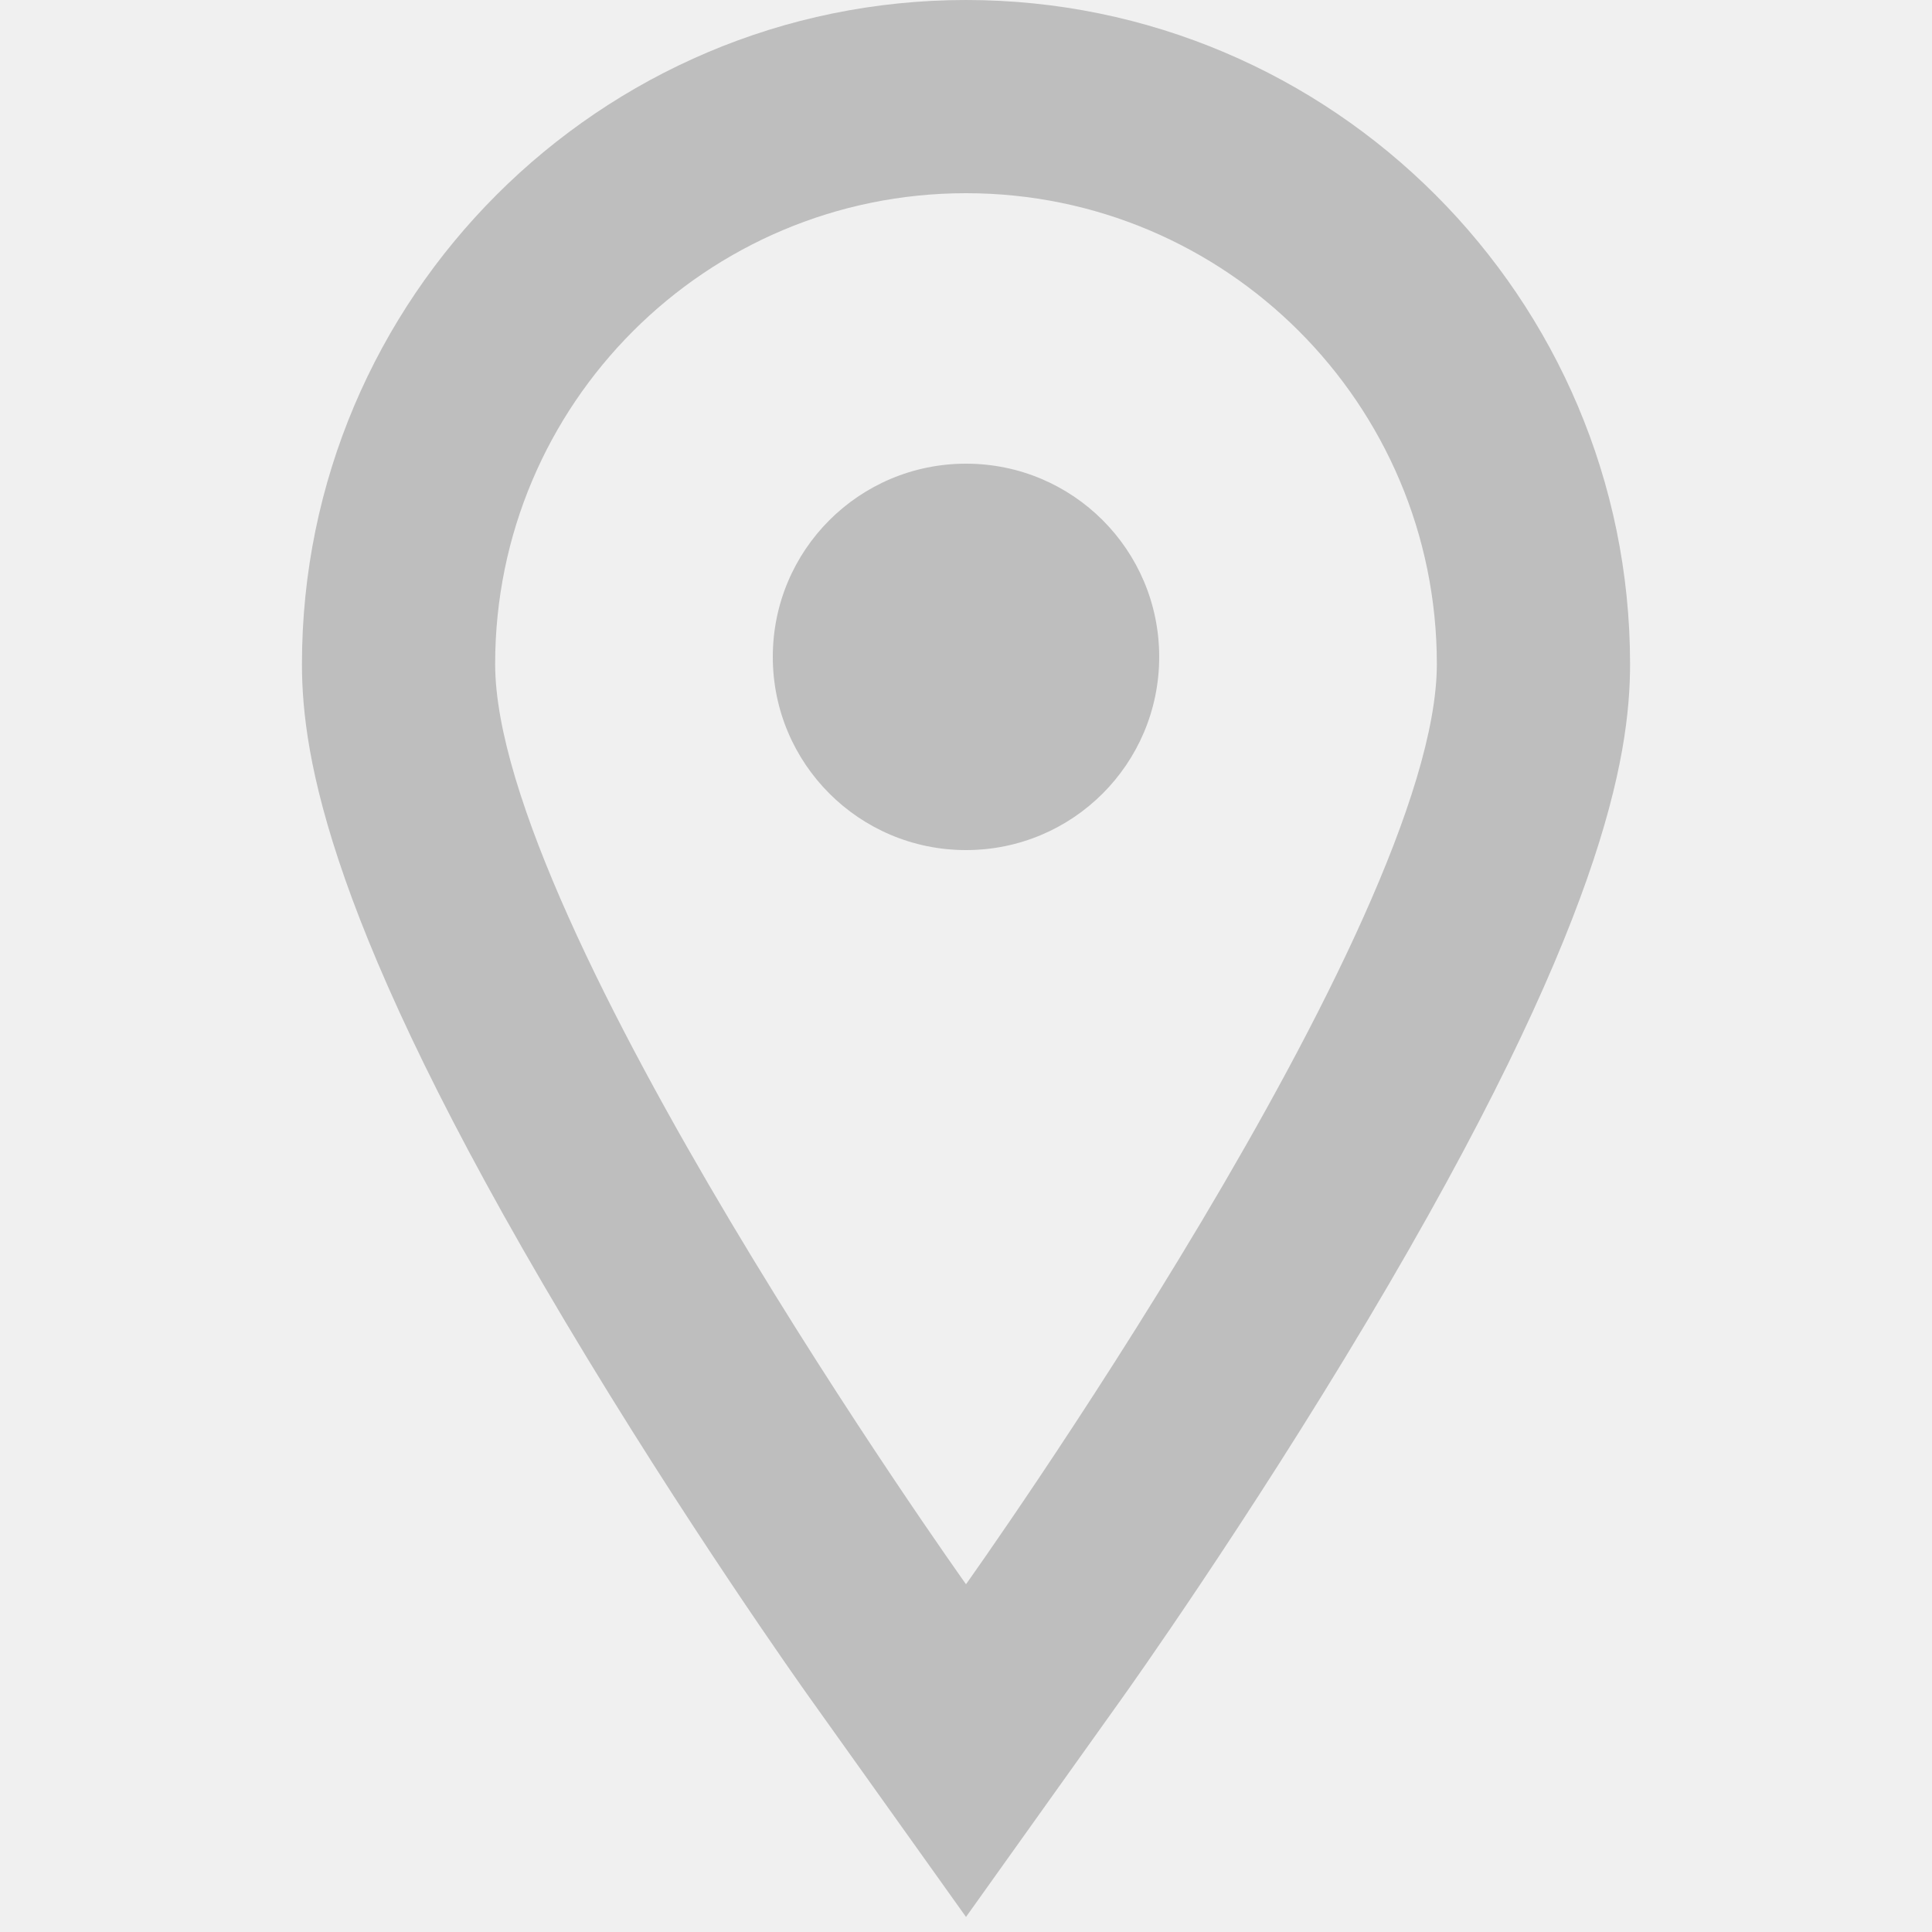
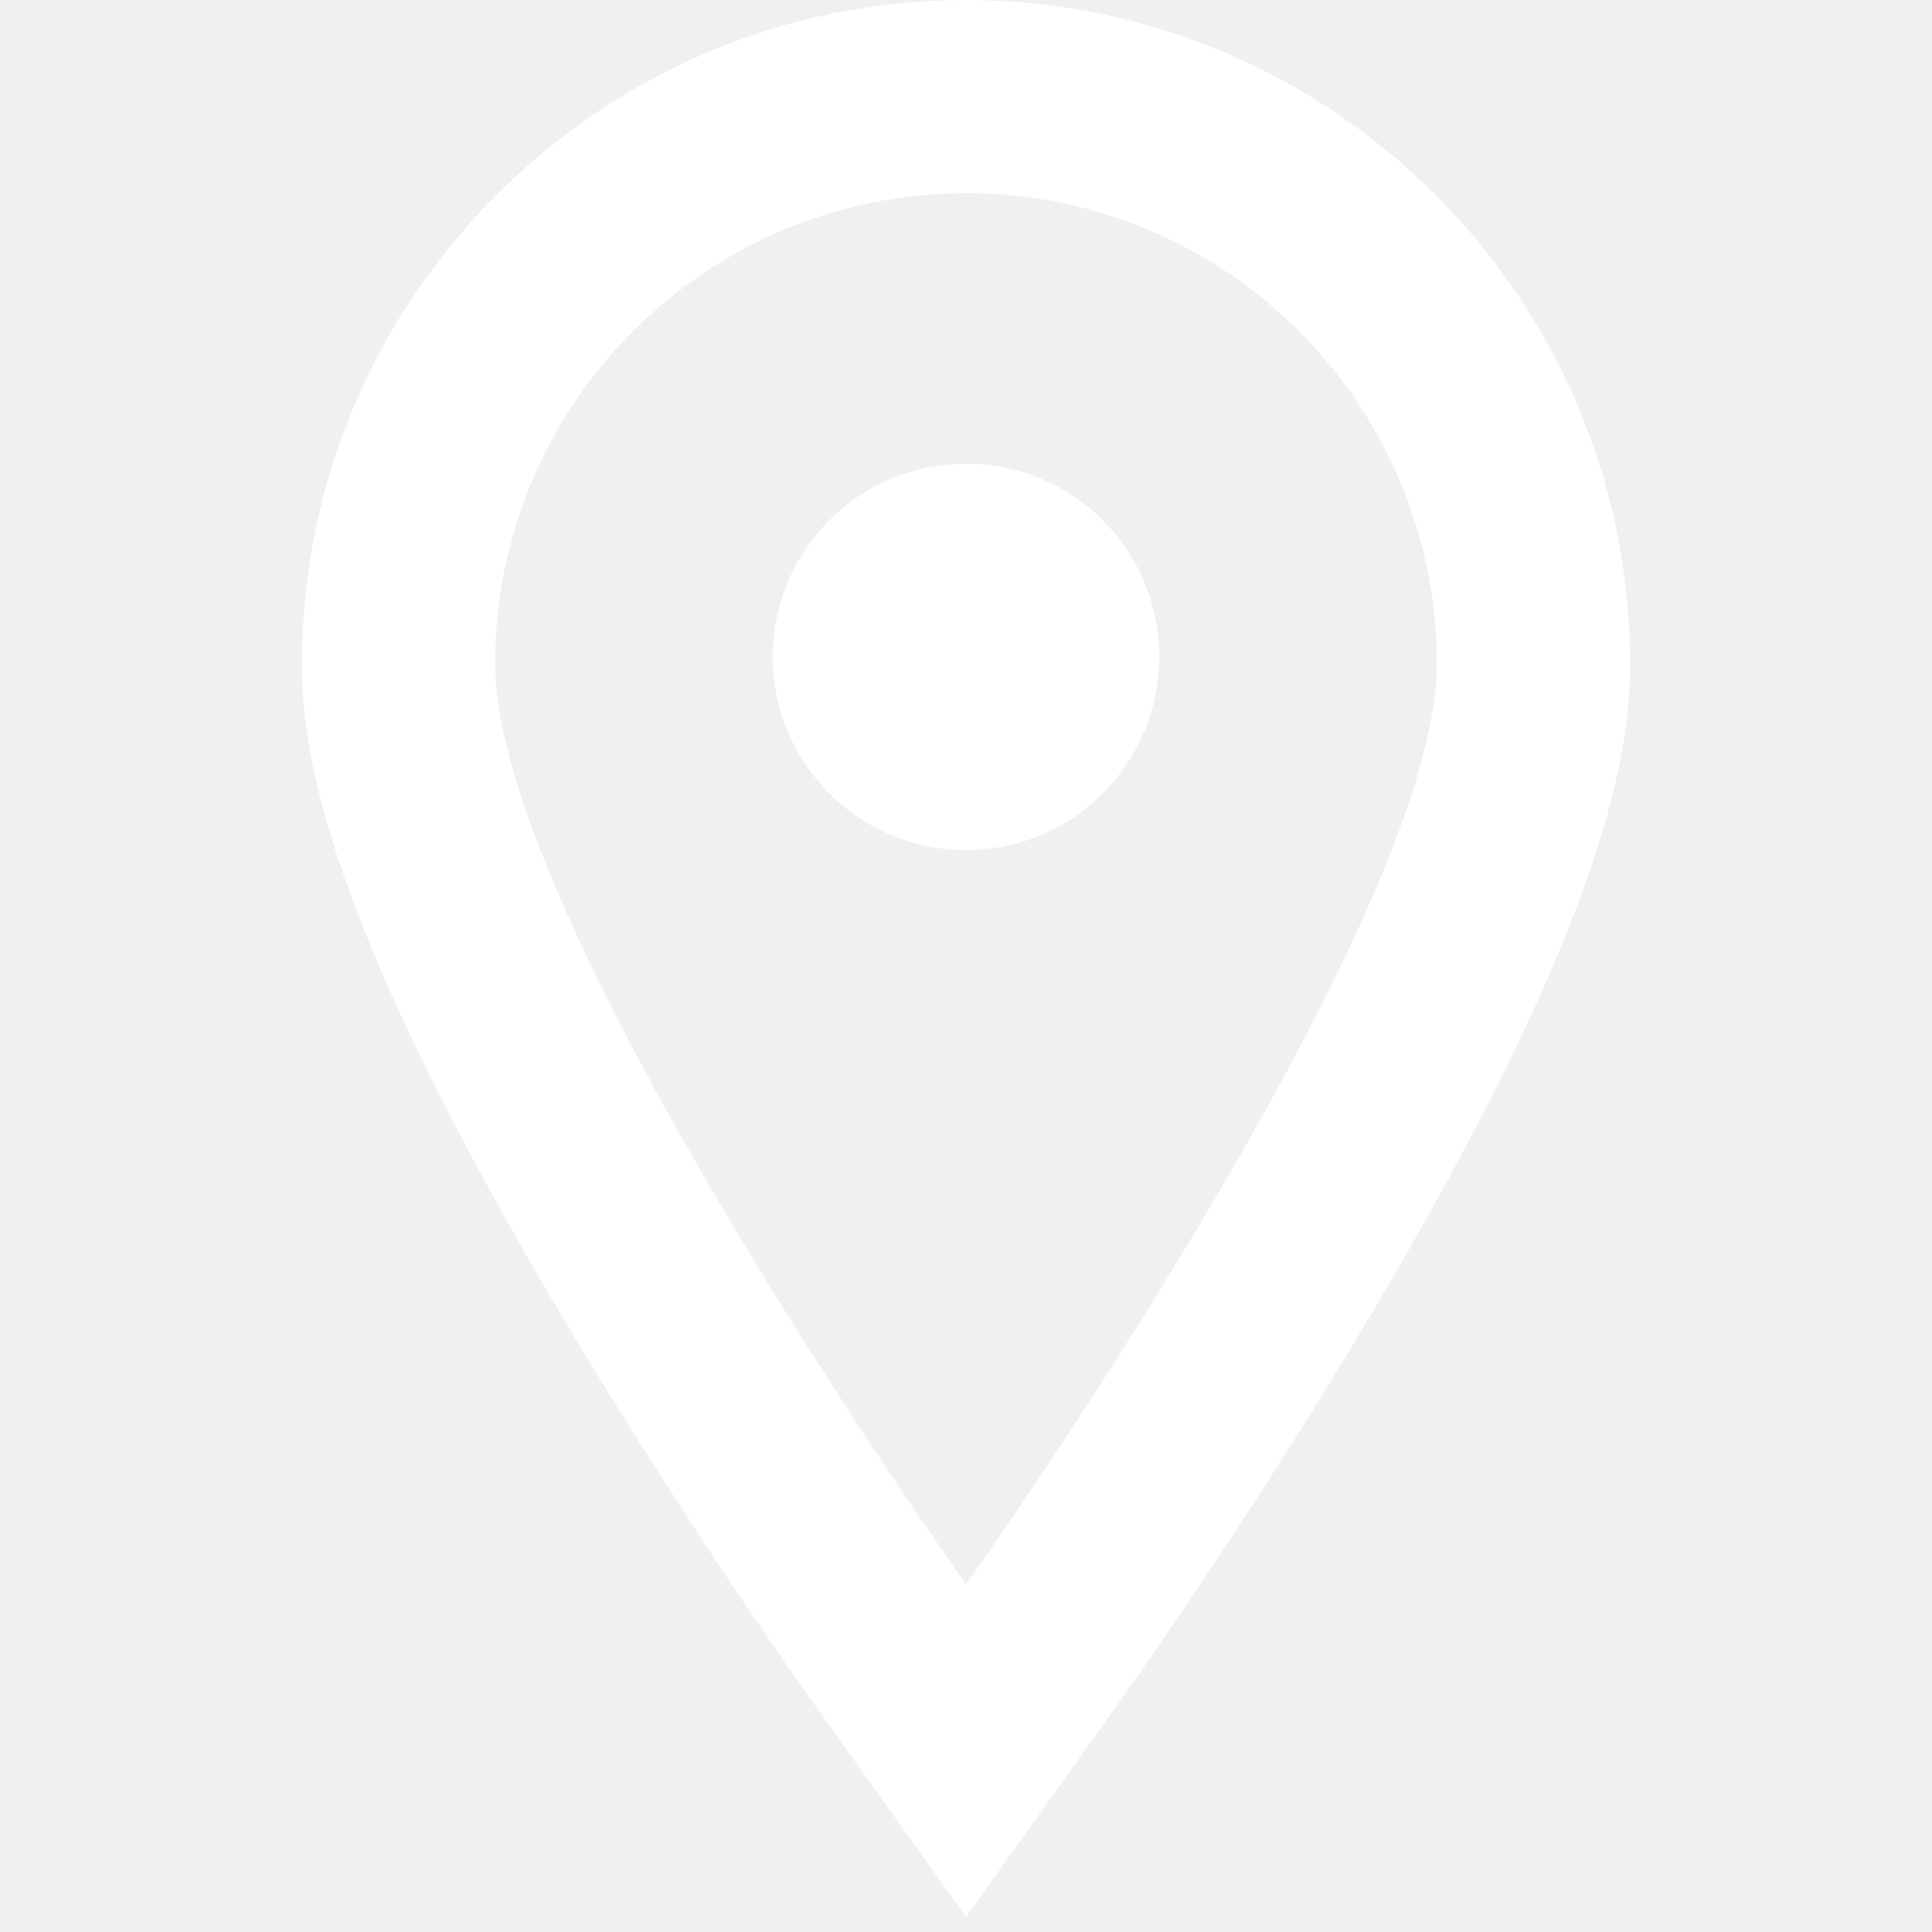
- <svg xmlns="http://www.w3.org/2000/svg" width="100" height="100" fill="#ffffff" version="1.1" x="0px" y="0px" viewBox="0 0 100 100" enable-backgrounddd="new 0 0 100 100" xml:space="preserve">
+ <svg xmlns="http://www.w3.org/2000/svg" width="100" height="100" version="1.1" x="0px" y="0px" viewBox="0 0 100 100" enable-backgrounddd="new 0 0 100 100" xml:space="preserve">
  <g id="layer13">
-     <path style="color:#bebebe;fill:#bebebe" d="M50,10c13.457,0,24.371,10.909,24.371,24.371C74.371,47.832,50,82,50,82S25.629,47.832,25.629,34.371   C25.629,20.909,36.542,10,50,10 M50,0C31.048,0,15.629,15.418,15.629,34.371c0,4.794,1.409,13.532,13.595,33.982   C35.456,78.81,41.6,87.444,41.859,87.807L50,99.221l8.142-11.414c0.258-0.362,6.402-8.997,12.635-19.454   c12.186-20.45,13.595-29.188,13.595-33.982C84.371,15.418,68.952,0,50,0L50,0z" />
-     <path style="color:#bebebe;fill:#bebebe" d="M60,34c0,5.527-4.466,10-10,10c-5.527,0-10-4.473-10-10c0-5.531,4.473-10,10-10C55.534,24,60,28.469,60,34z" />
+     <path style="color:#ffffff;fill:#ffffff" d="M50,10c13.457,0,24.371,10.909,24.371,24.371C74.371,47.832,50,82,50,82S25.629,47.832,25.629,34.371   C25.629,20.909,36.542,10,50,10 M50,0C31.048,0,15.629,15.418,15.629,34.371c0,4.794,1.409,13.532,13.595,33.982   C35.456,78.81,41.6,87.444,41.859,87.807L50,99.221l8.142-11.414c0.258-0.362,6.402-8.997,12.635-19.454   c12.186-20.45,13.595-29.188,13.595-33.982C84.371,15.418,68.952,0,50,0L50,0z" />
+     <path style="color:#ffffff;fill:#ffffff" d="M60,34c0,5.527-4.466,10-10,10c-5.527,0-10-4.473-10-10c0-5.531,4.473-10,10-10C55.534,24,60,28.469,60,34z" />
  </g>
</svg>
